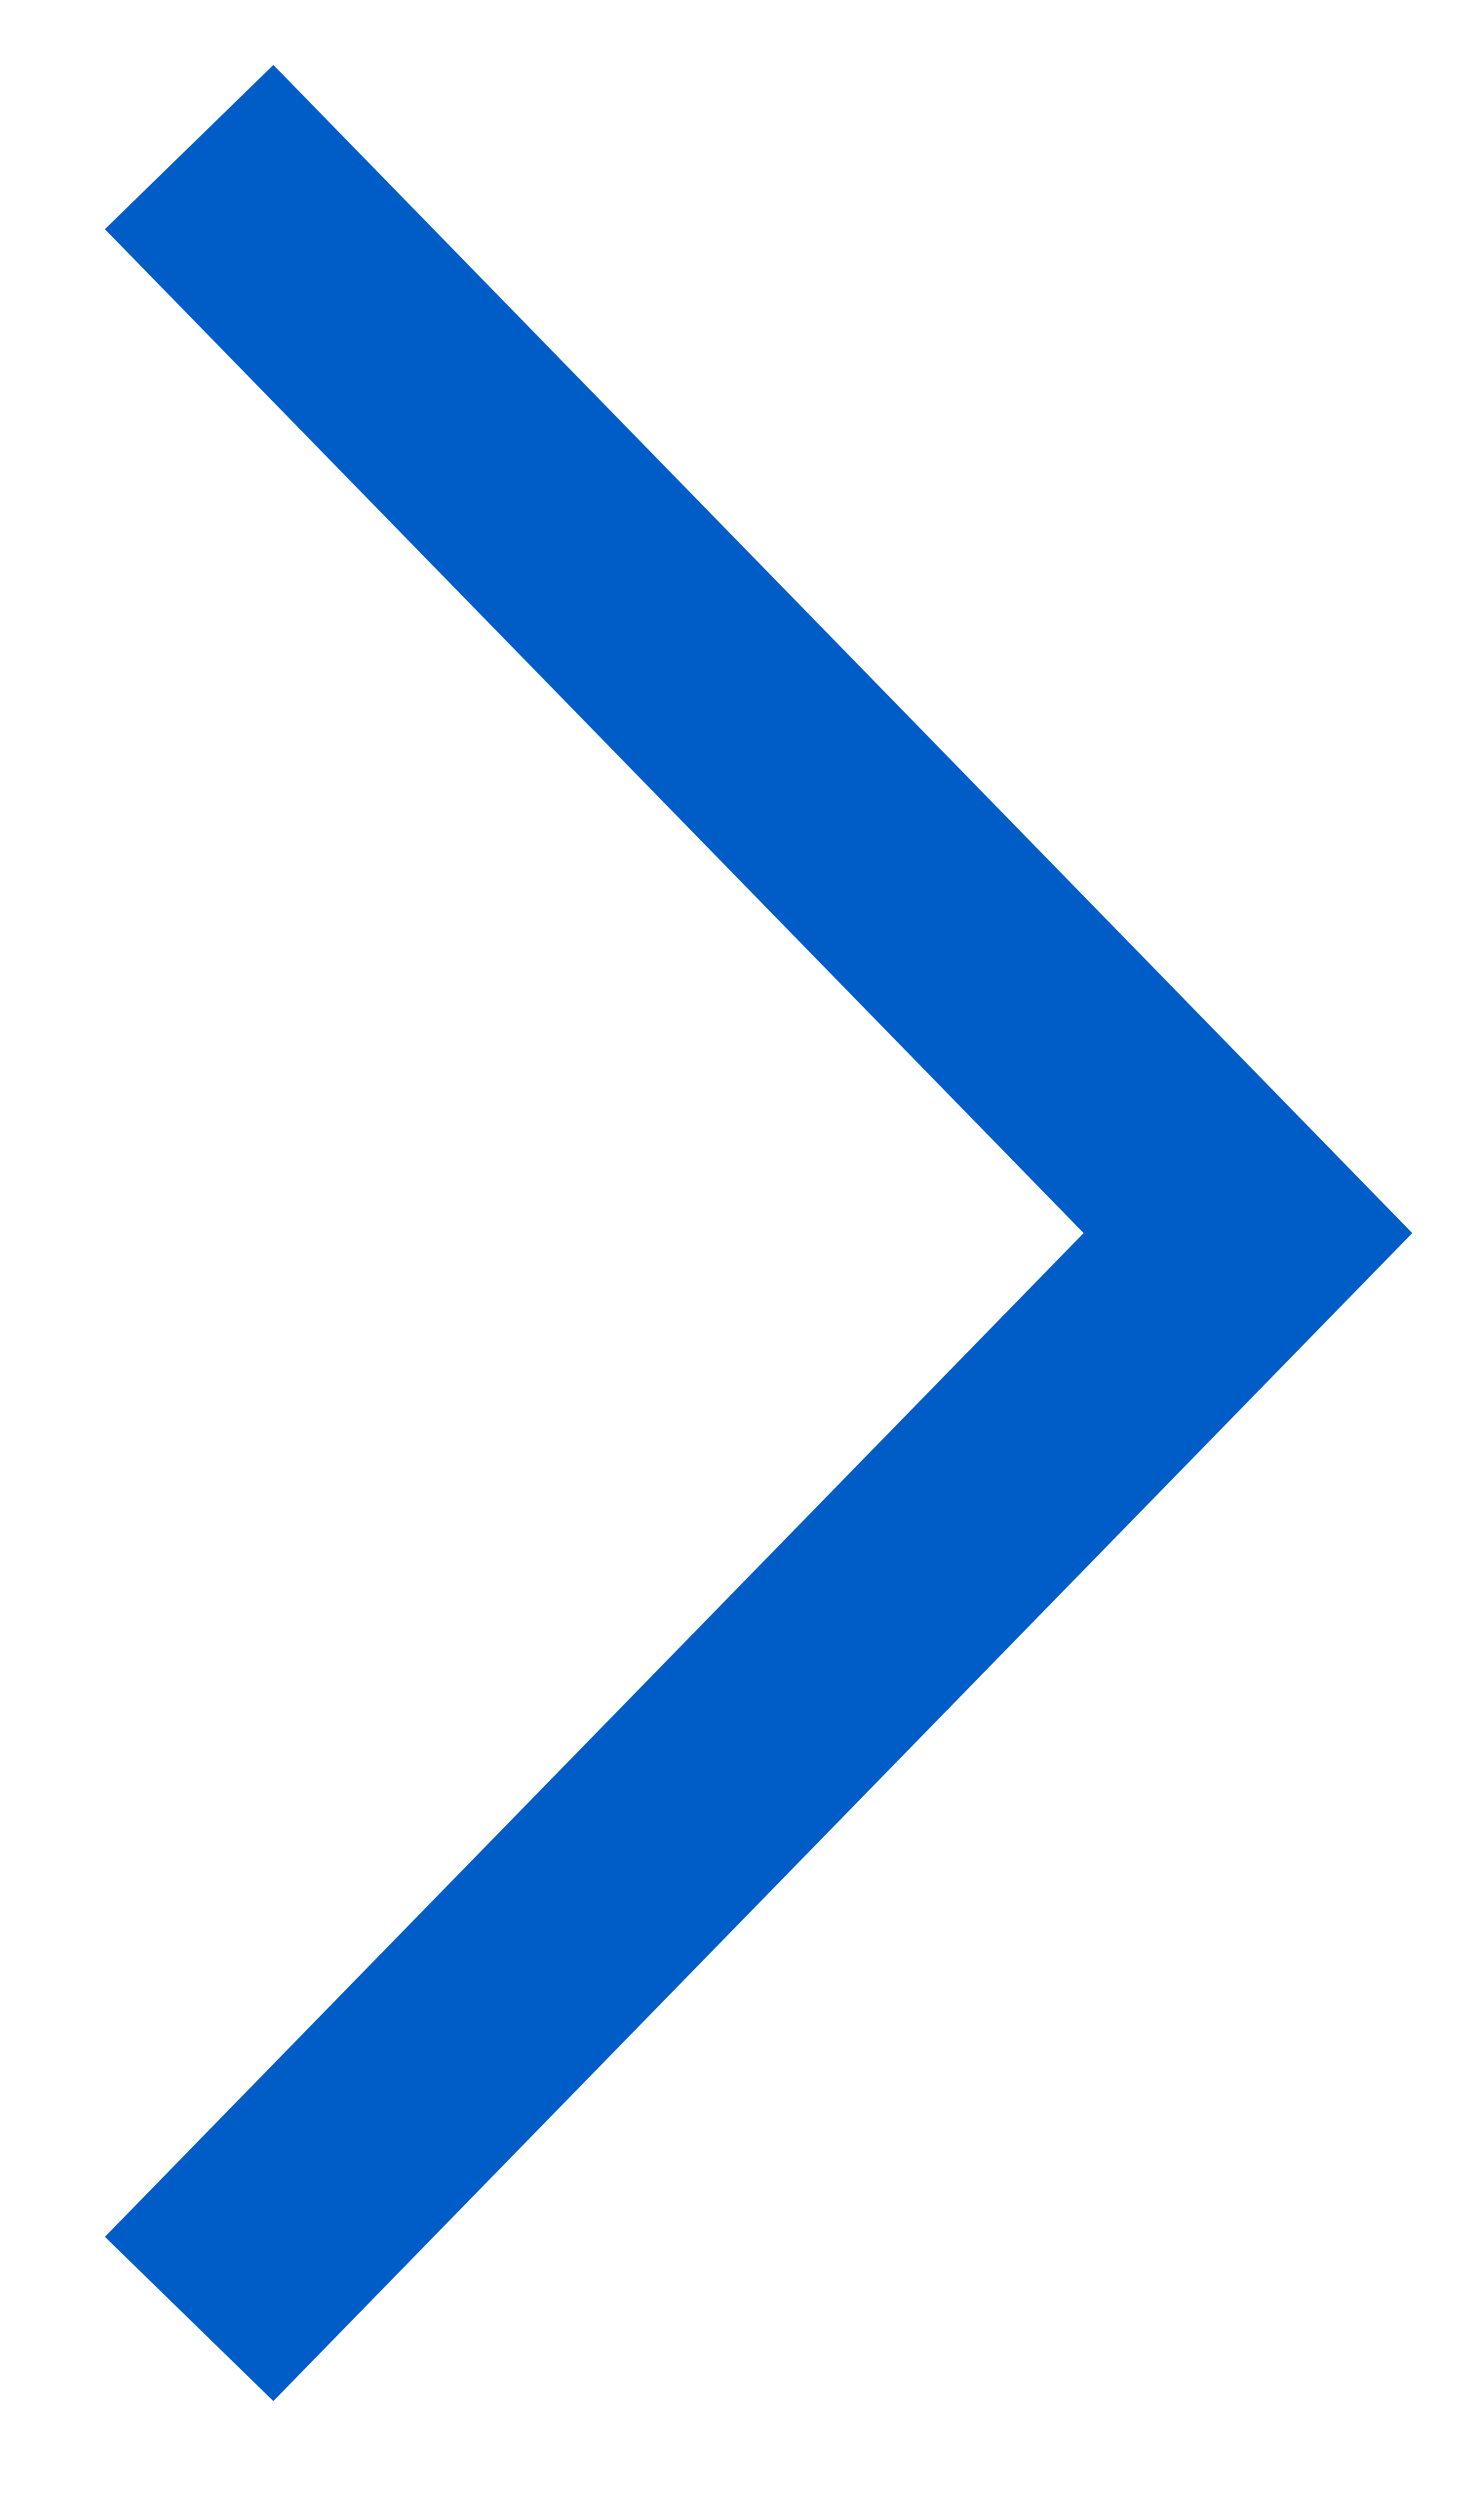
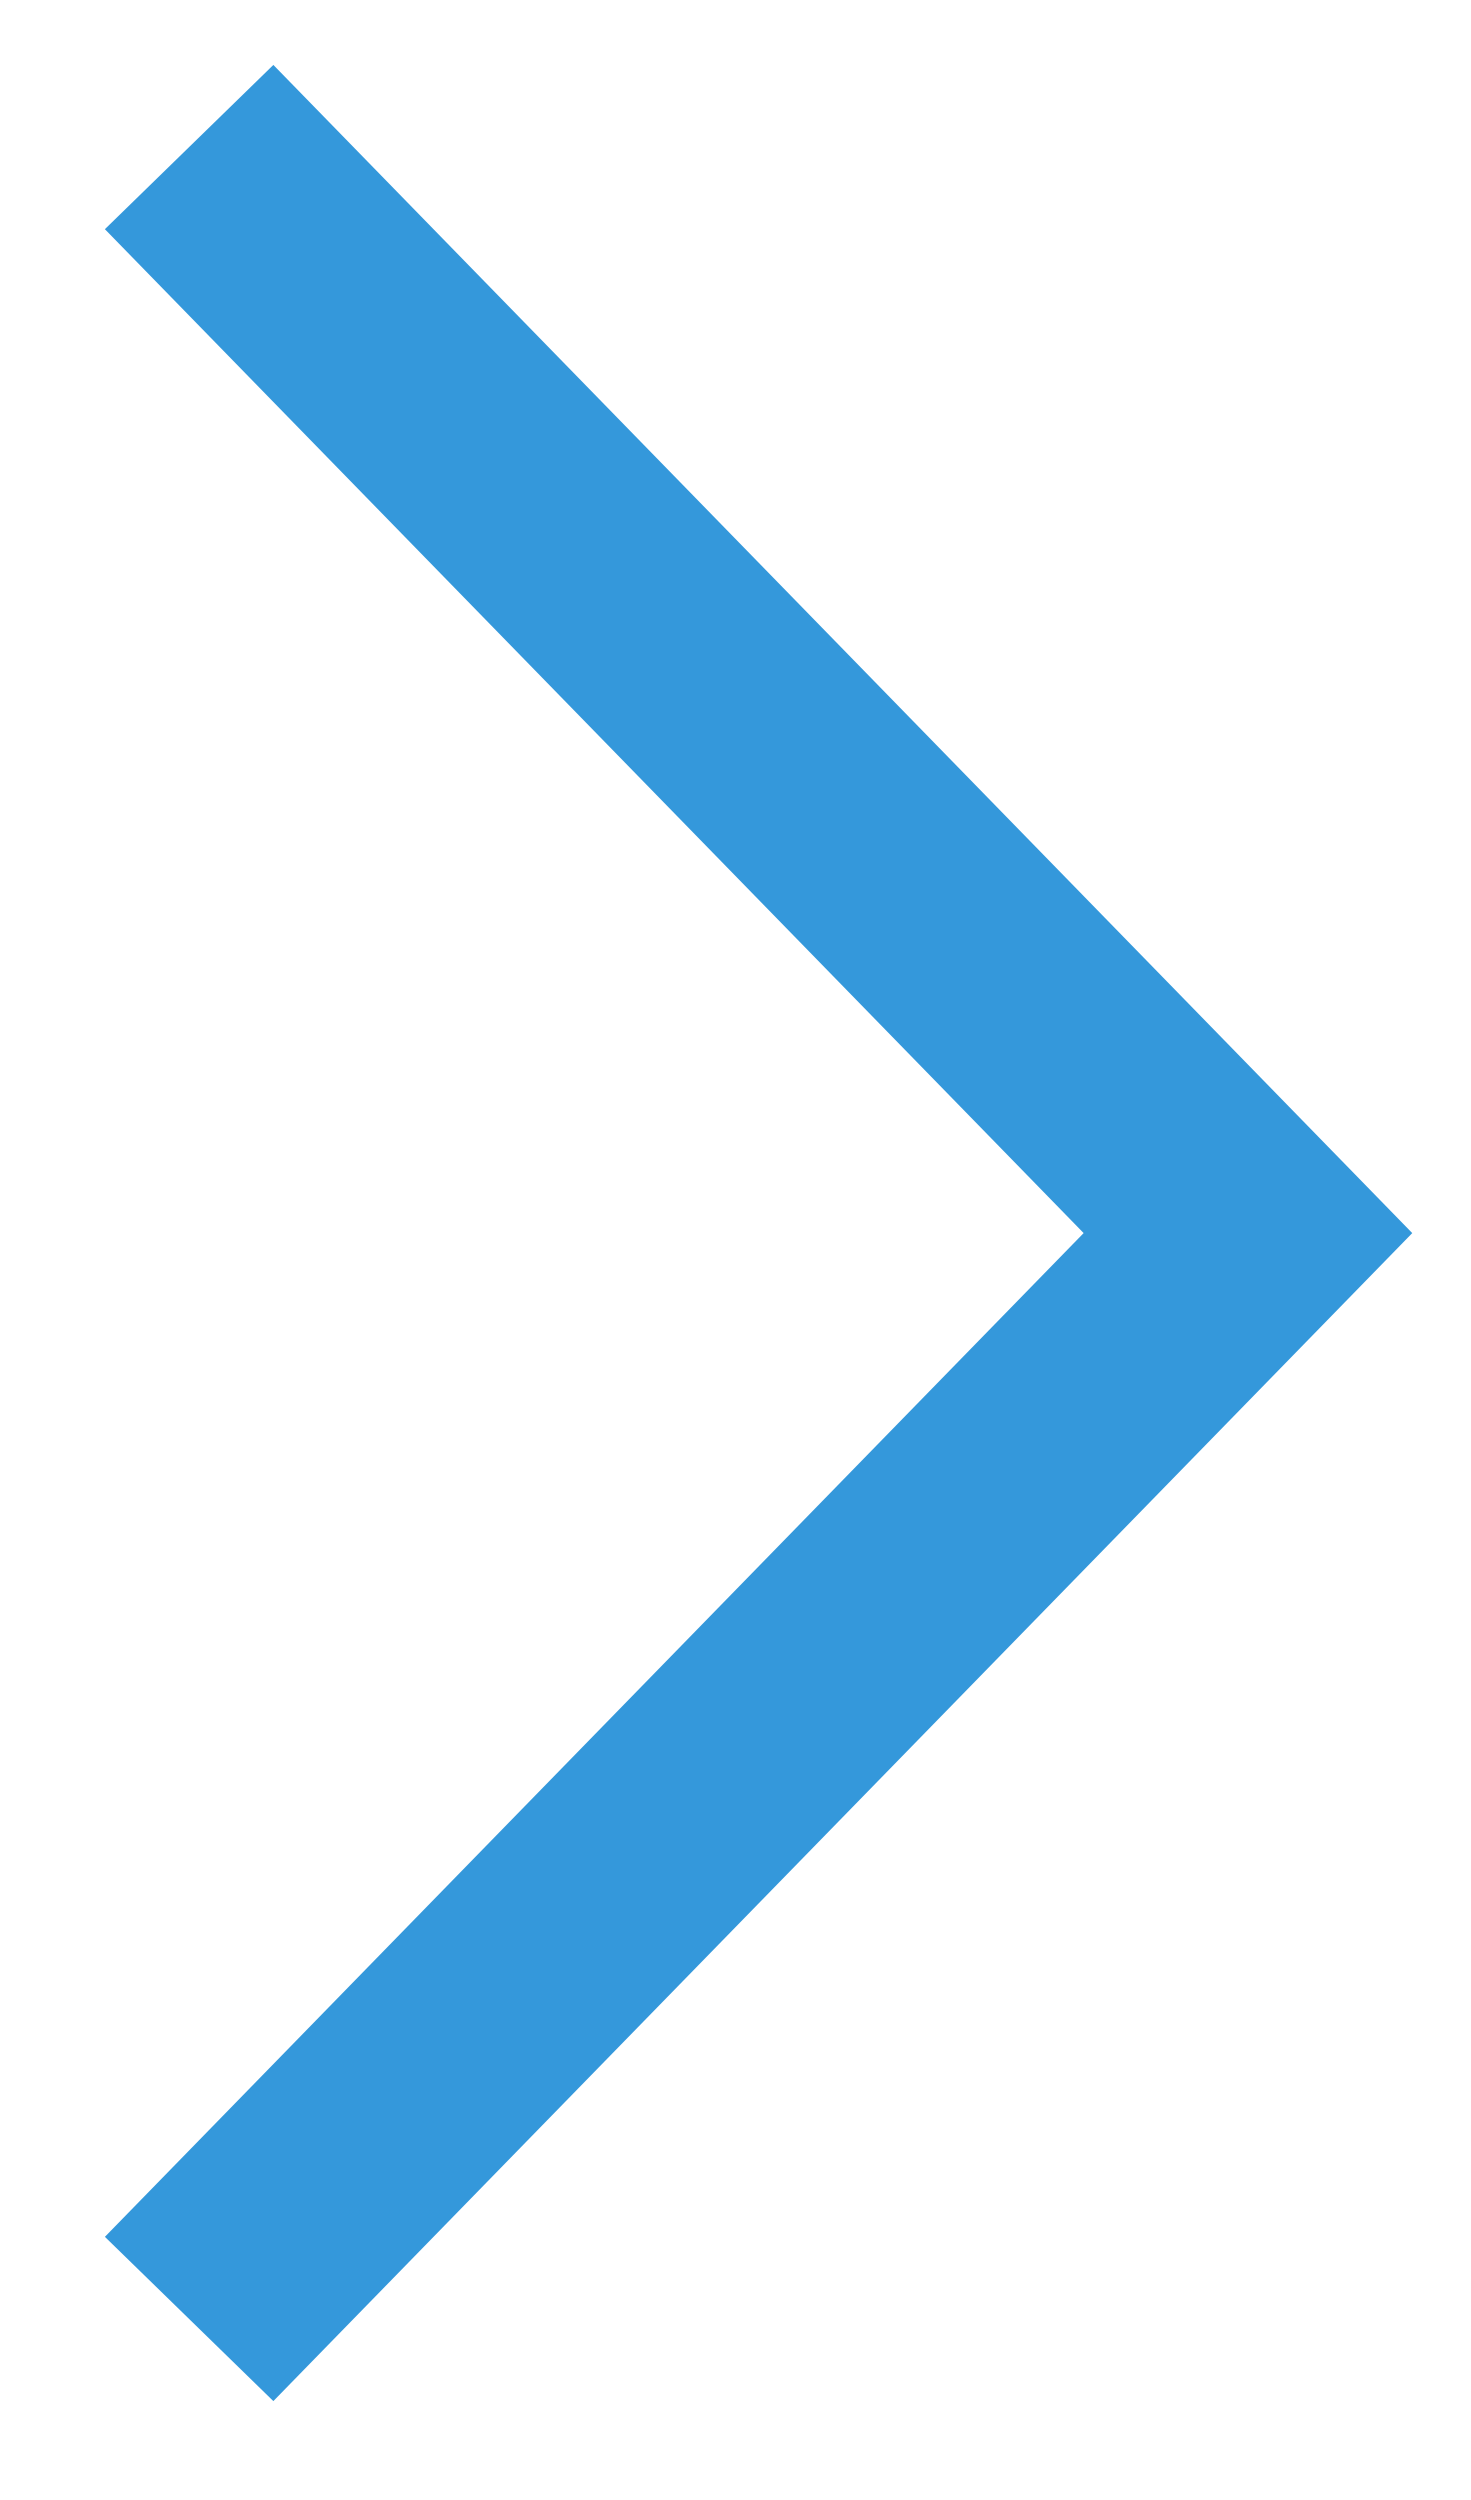
<svg xmlns="http://www.w3.org/2000/svg" width="10px" height="17px" viewBox="0 0 10 17" version="1.1">
  <defs />
  <g id="Page-1" stroke="none" stroke-width="1" fill="none" fill-rule="evenodd">
-     <g id="首页" transform="translate(-569, -464)" stroke="#005CC7" stroke-width="1.6">
+     <g id="首页" transform="translate(-569, -464)" stroke="#3498db" stroke-width="1.6">
      <g id="Group-11" transform="translate(140, 437)">
        <g id="Group-11-Copy" transform="translate(429, 27)">
          <polyline id="Path-7" points="1.286 1 8.486 8.385 1.286 15.769" />
        </g>
      </g>
    </g>
  </g>
</svg>
